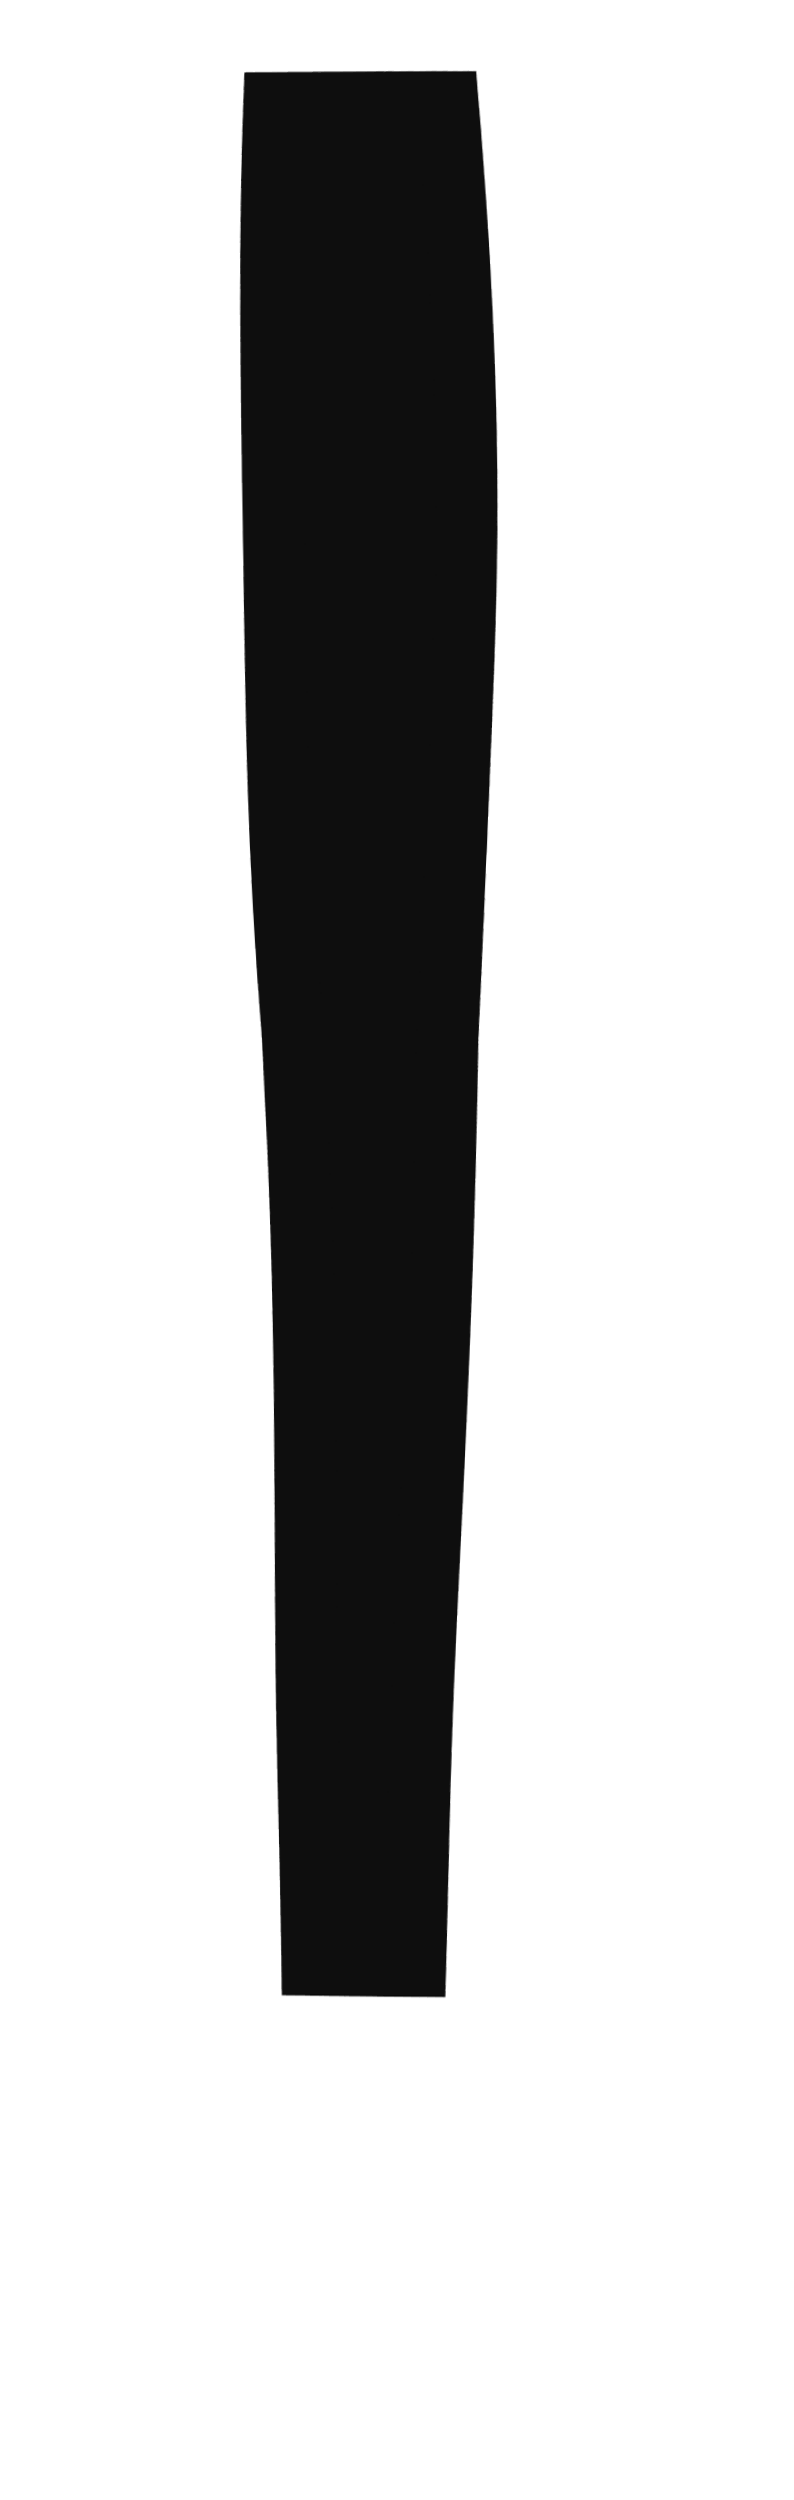
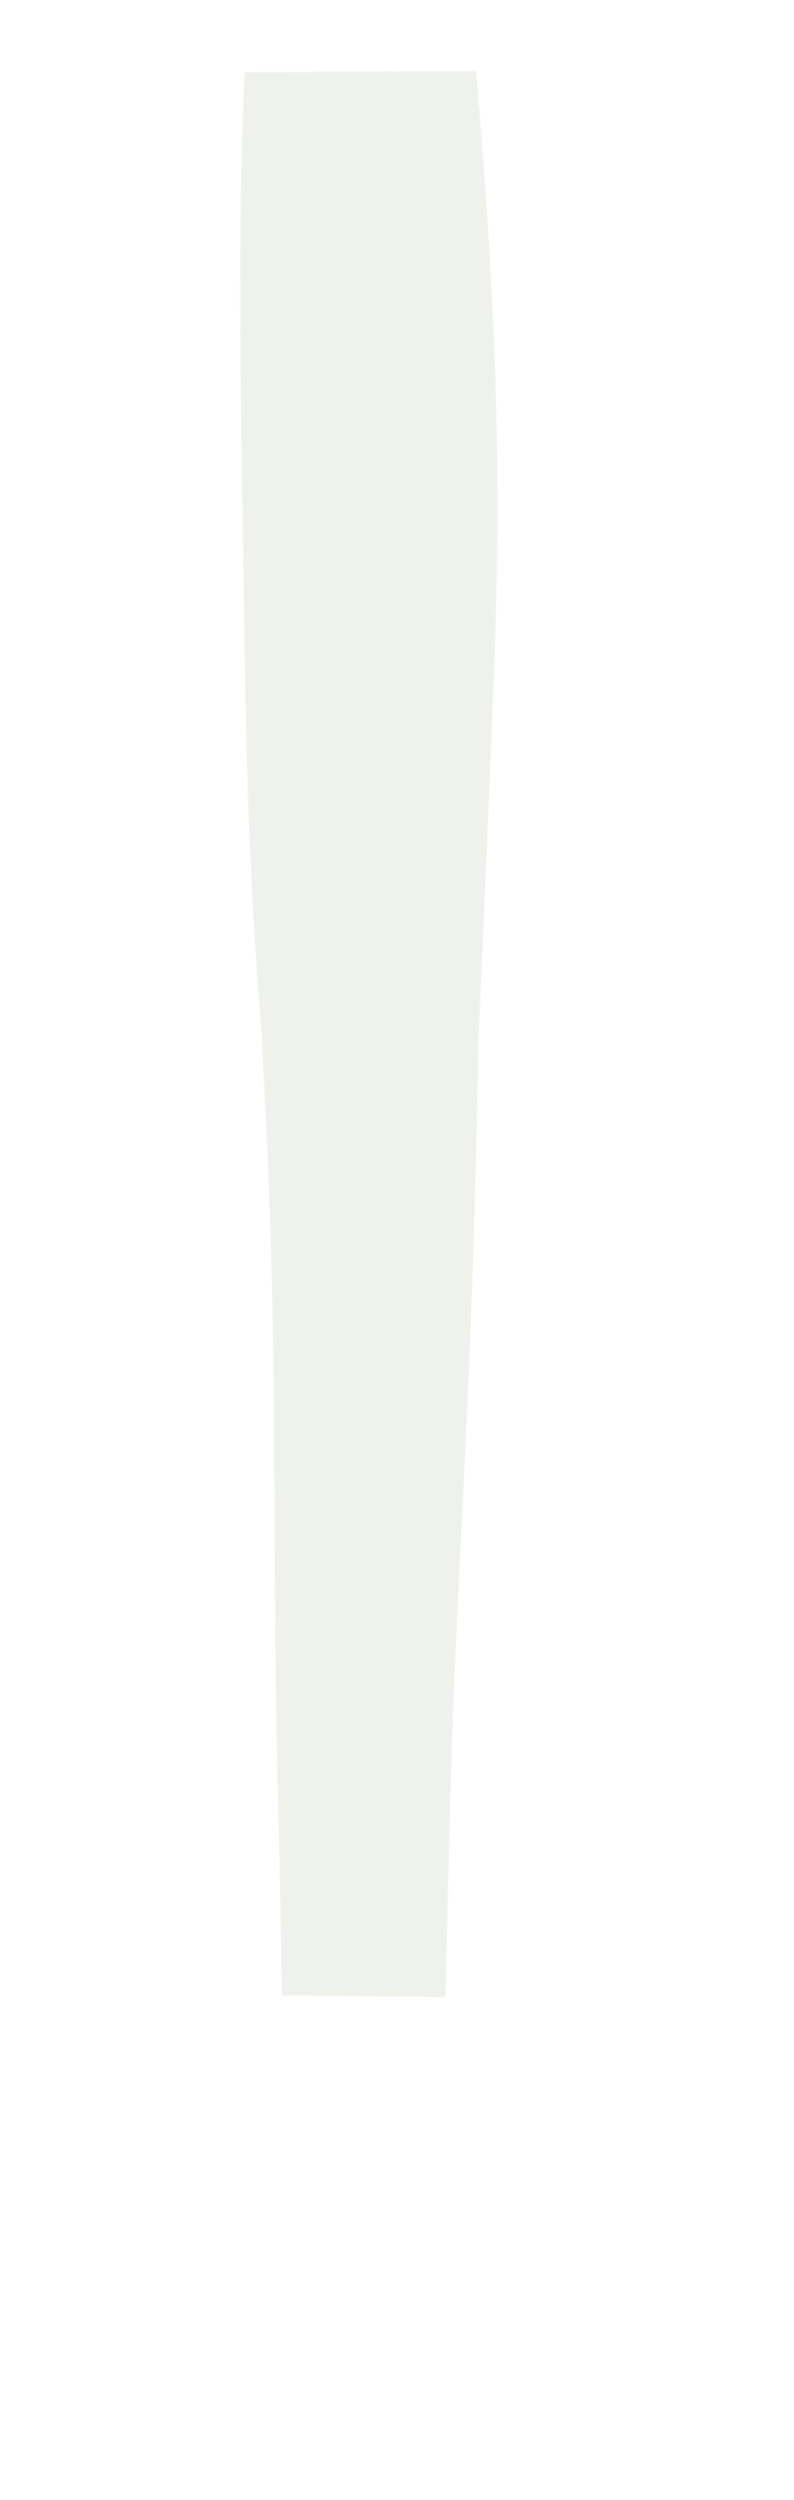
<svg xmlns="http://www.w3.org/2000/svg" viewBox="0 0 46 145" width="46" height="145">
  <defs>
    <filter id="ink" x="-40%" y="-40%" width="180%" height="180%">
      <feTurbulence type="fractalNoise" baseFrequency="0.03" numOctaves="1" seed="10" result="n" />
      <feDisplacementMap in="SourceGraphic" in2="n" scale="1.0" xChannelSelector="R" yChannelSelector="G" />
    </filter>
  </defs>
  <g filter="url(#ink)">
-     <path d="M16 6 Q15 30 17 60 Q18 88 18 114 L24 114 Q25 88 26 60 Q28 30 26 6 Z" fill="#0e0e0e" stroke="#0e0e0e" stroke-width="3.6" />
+     <path d="M16 6 Q15 30 17 60 Q18 88 18 114 L24 114 Q25 88 26 60 Q28 30 26 6 Z" fill="#eef1ec" stroke="#eef1ec" stroke-width="3.6" />
  </g>
</svg>
